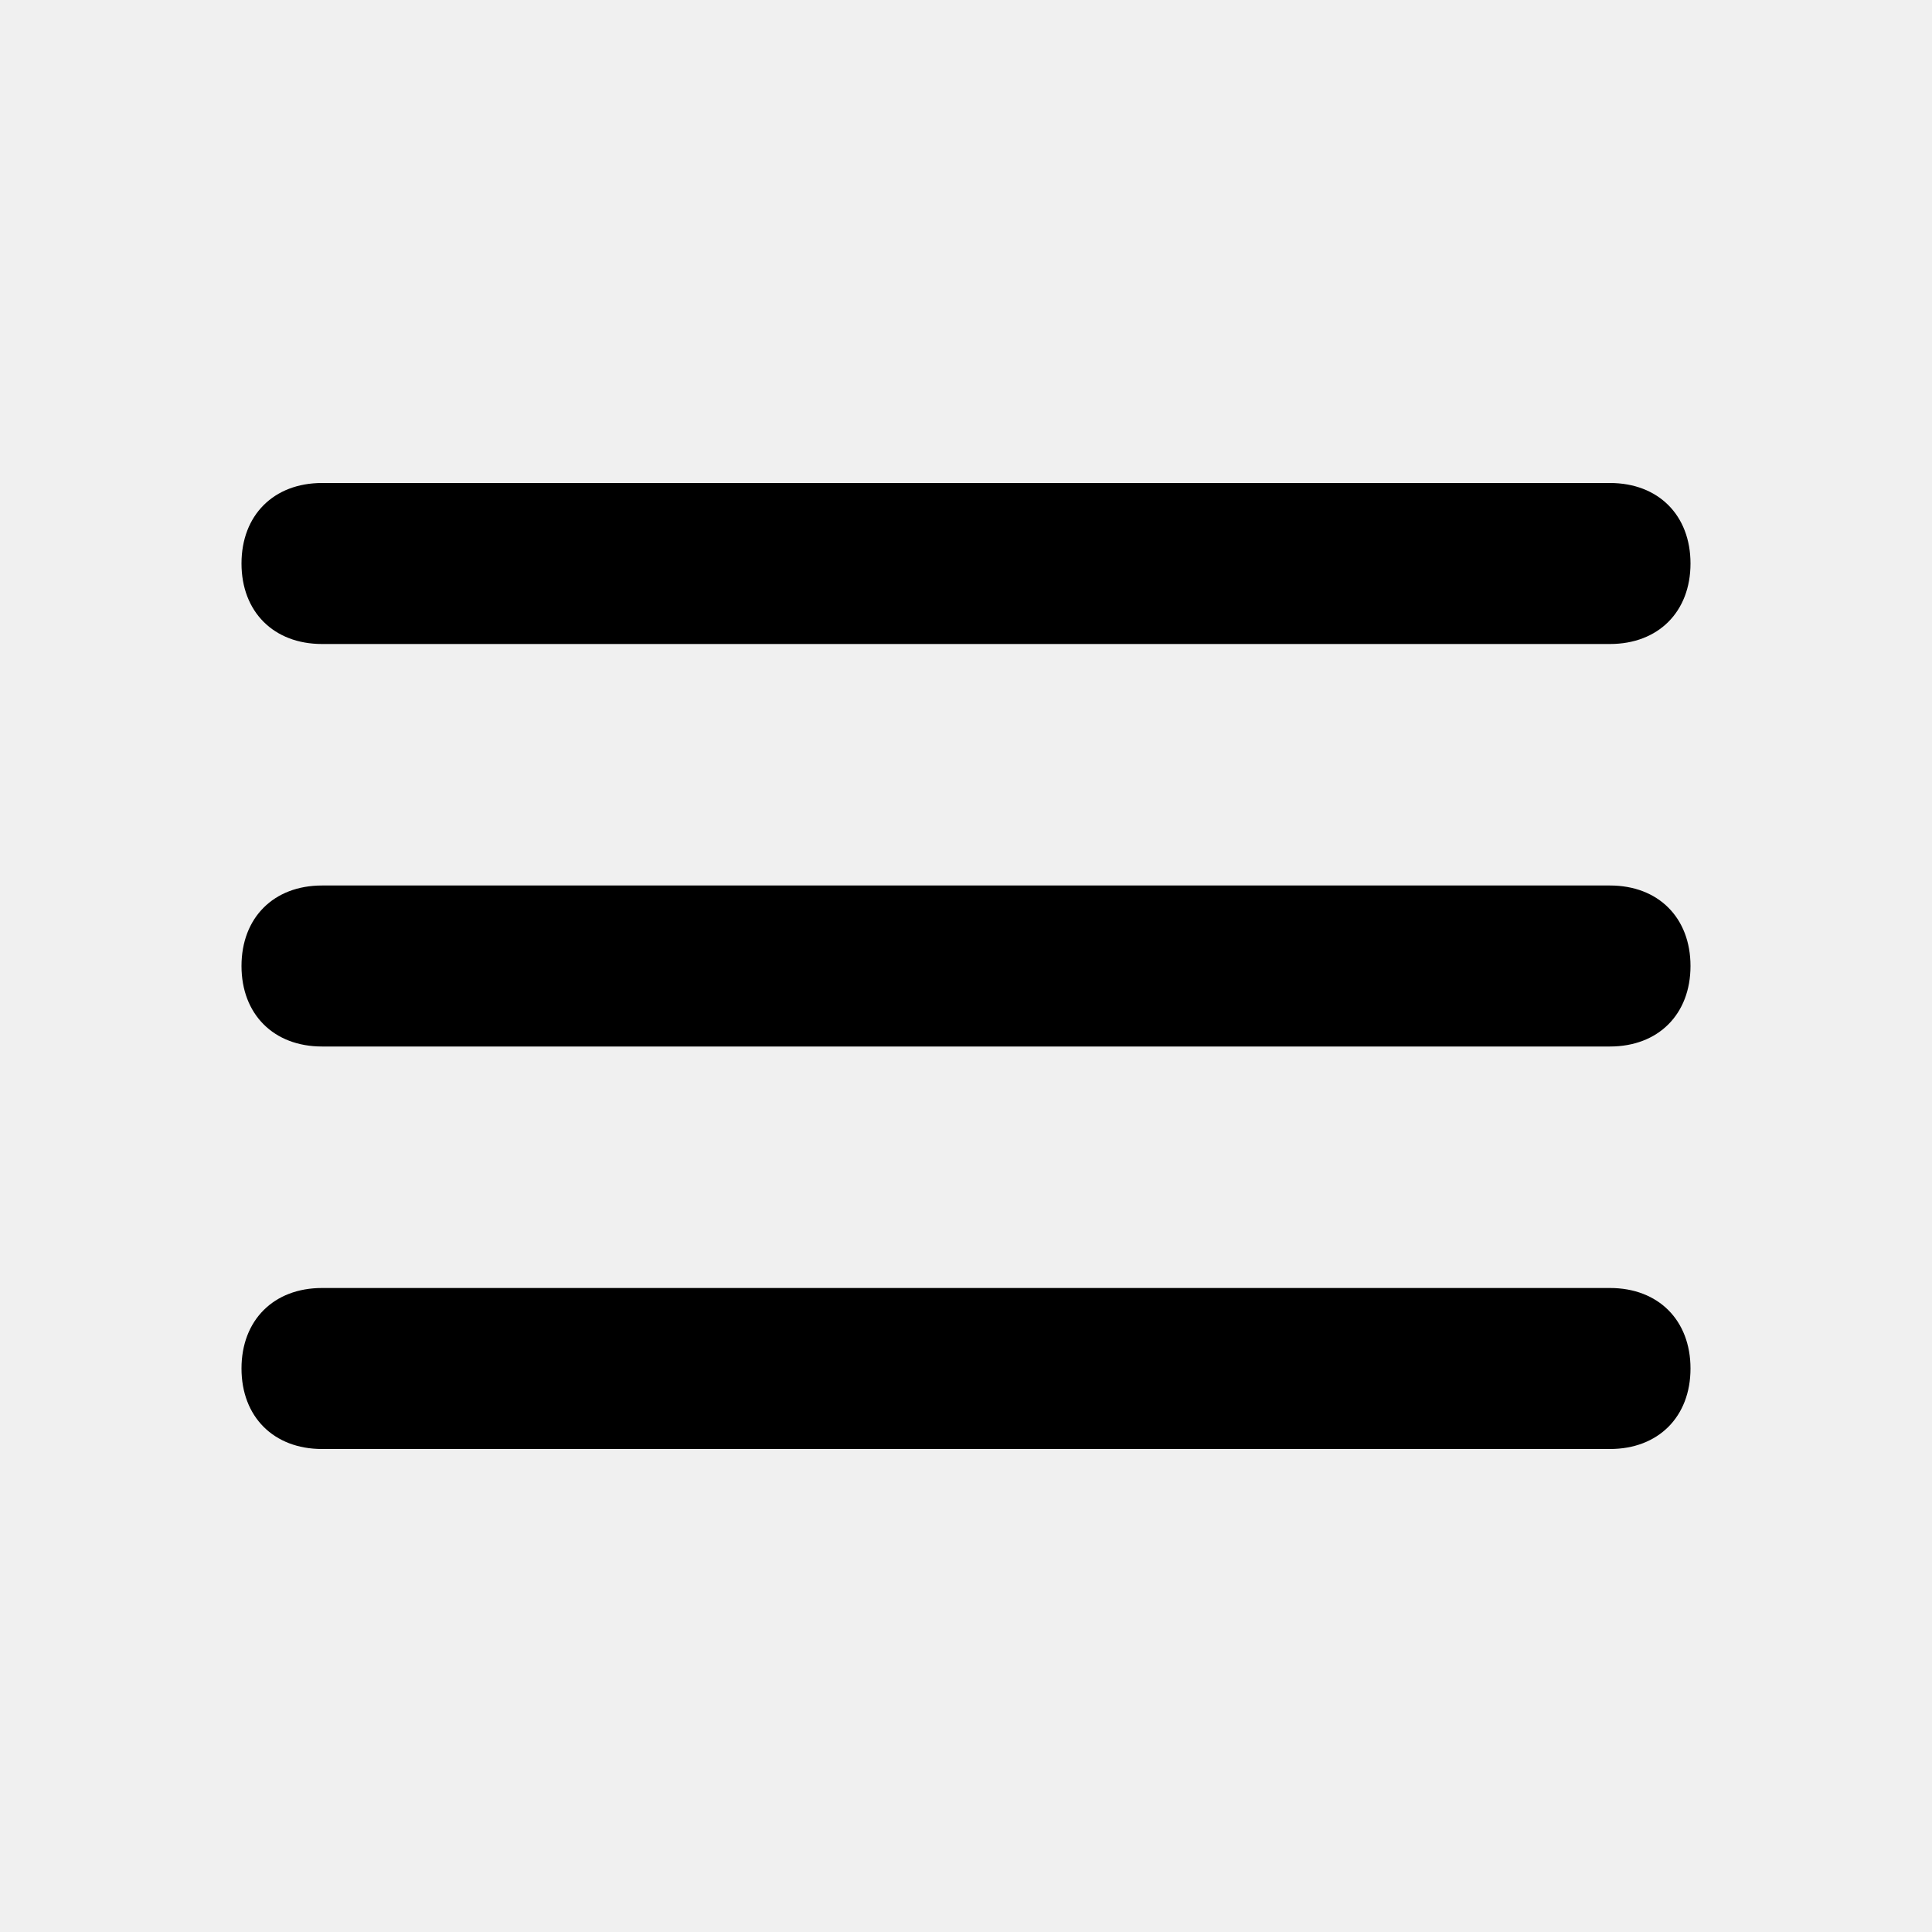
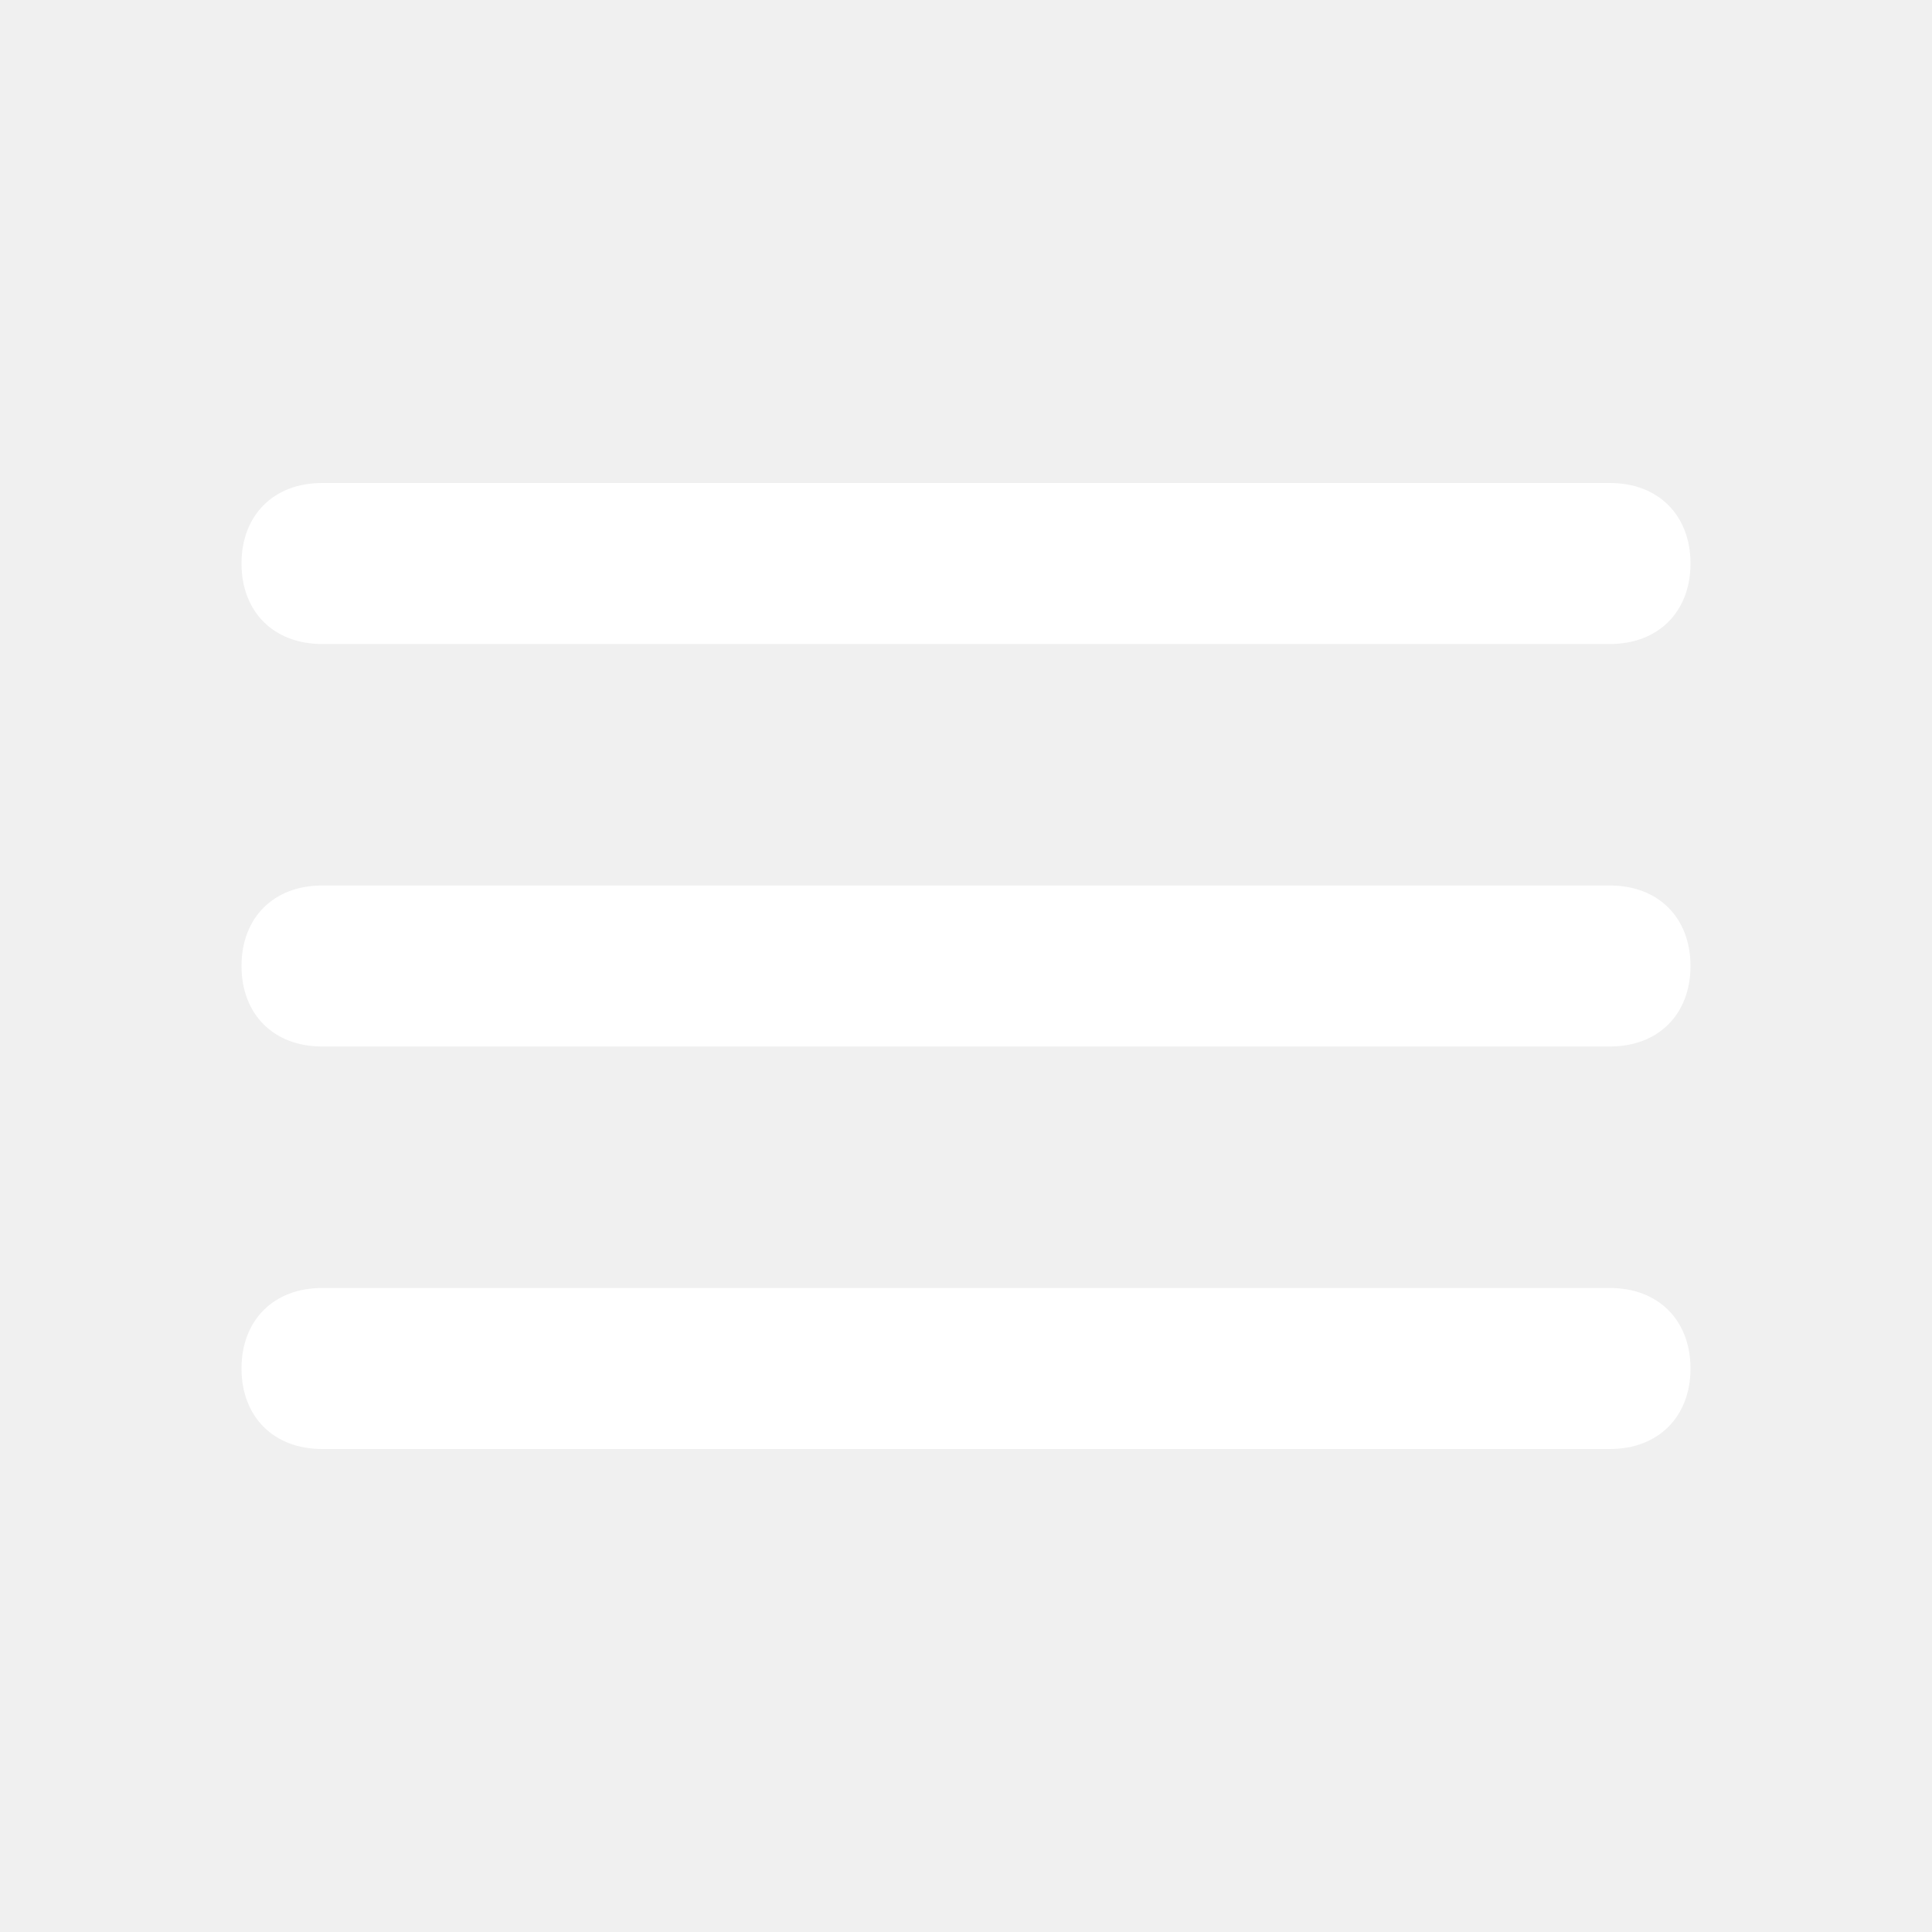
- <svg xmlns="http://www.w3.org/2000/svg" fill="#000000" width="800px" height="800px" viewBox="0 0 24 24" enable-background="new 0 0 24 24">
+ <svg xmlns="http://www.w3.org/2000/svg" fill="#fff" width="800px" height="800px" viewBox="0 0 24 24" enable-background="new 0 0 24 24">
  <path d="M20,11H4c-0.6,0-1,0.4-1,1s0.4,1,1,1h16c0.6,0,1-0.4,1-1S20.6,11,20,11z M4,8h16c0.6,0,1-0.4,1-1s-0.4-1-1-1H4C3.4,6,3,6.4,3,7S3.4,8,4,8z M20,16H4c-0.6,0-1,0.4-1,1s0.4,1,1,1h16c0.6,0,1-0.4,1-1S20.6,16,20,16z" />
</svg>
